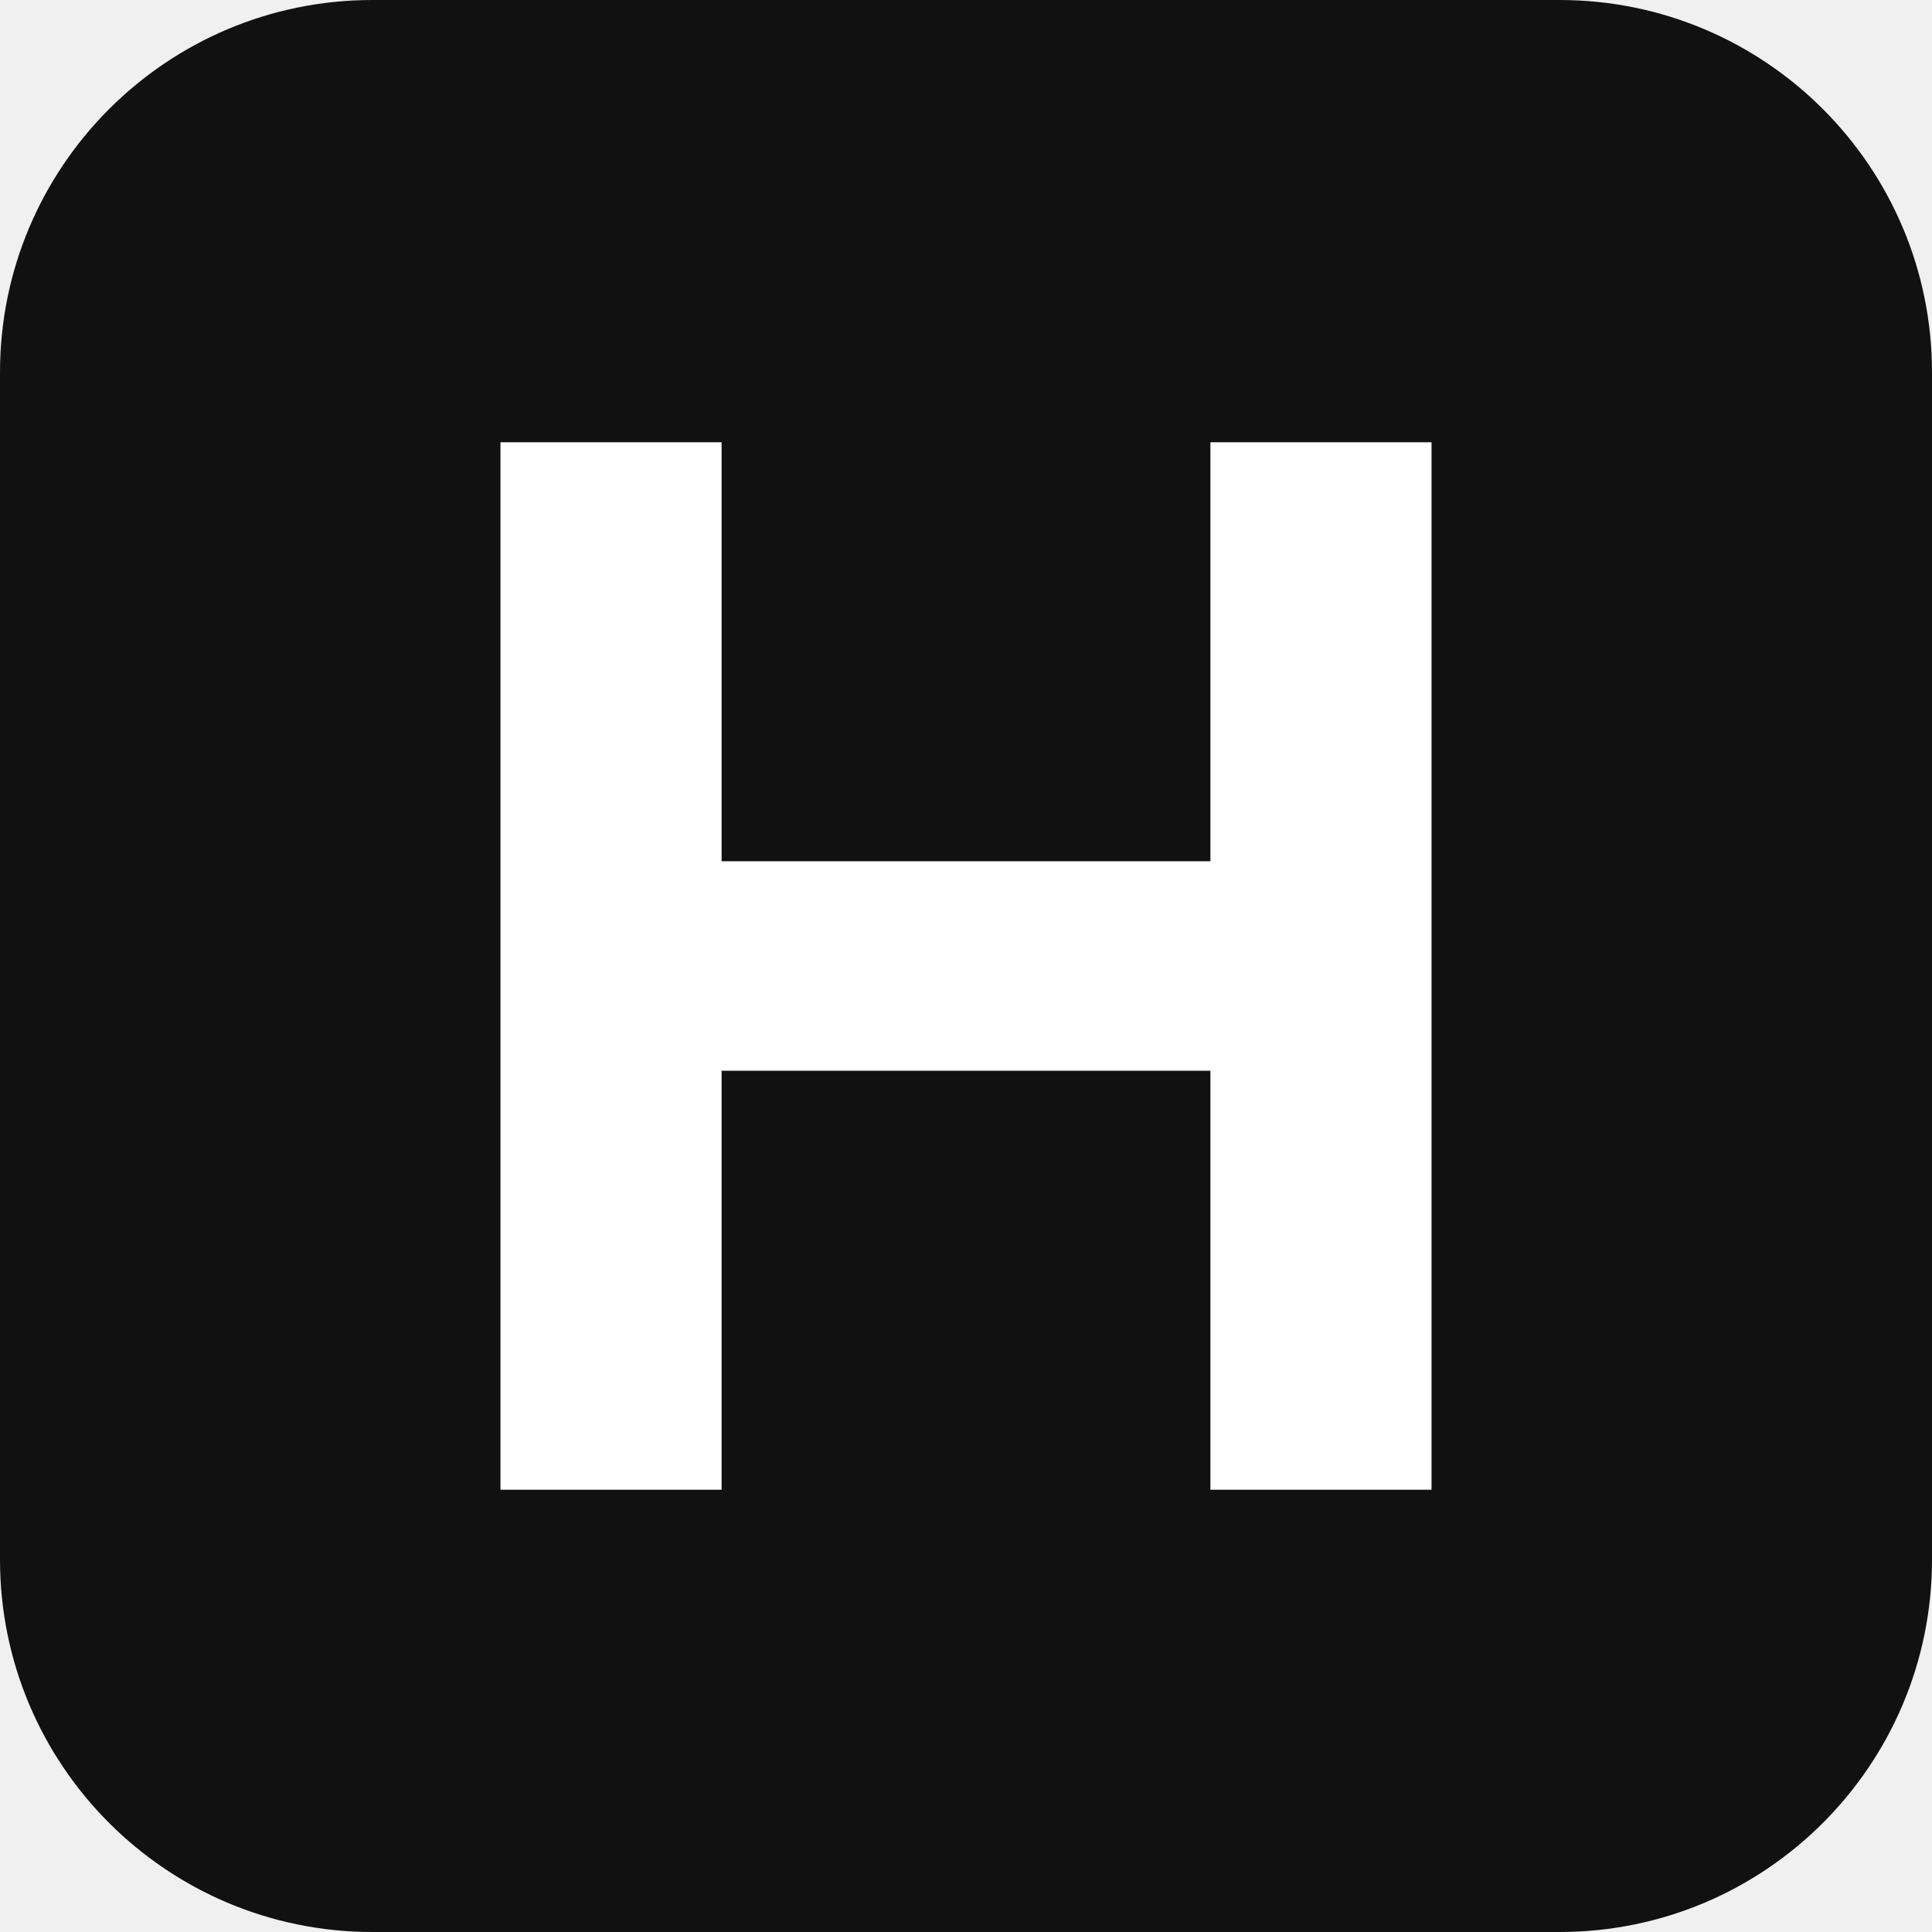
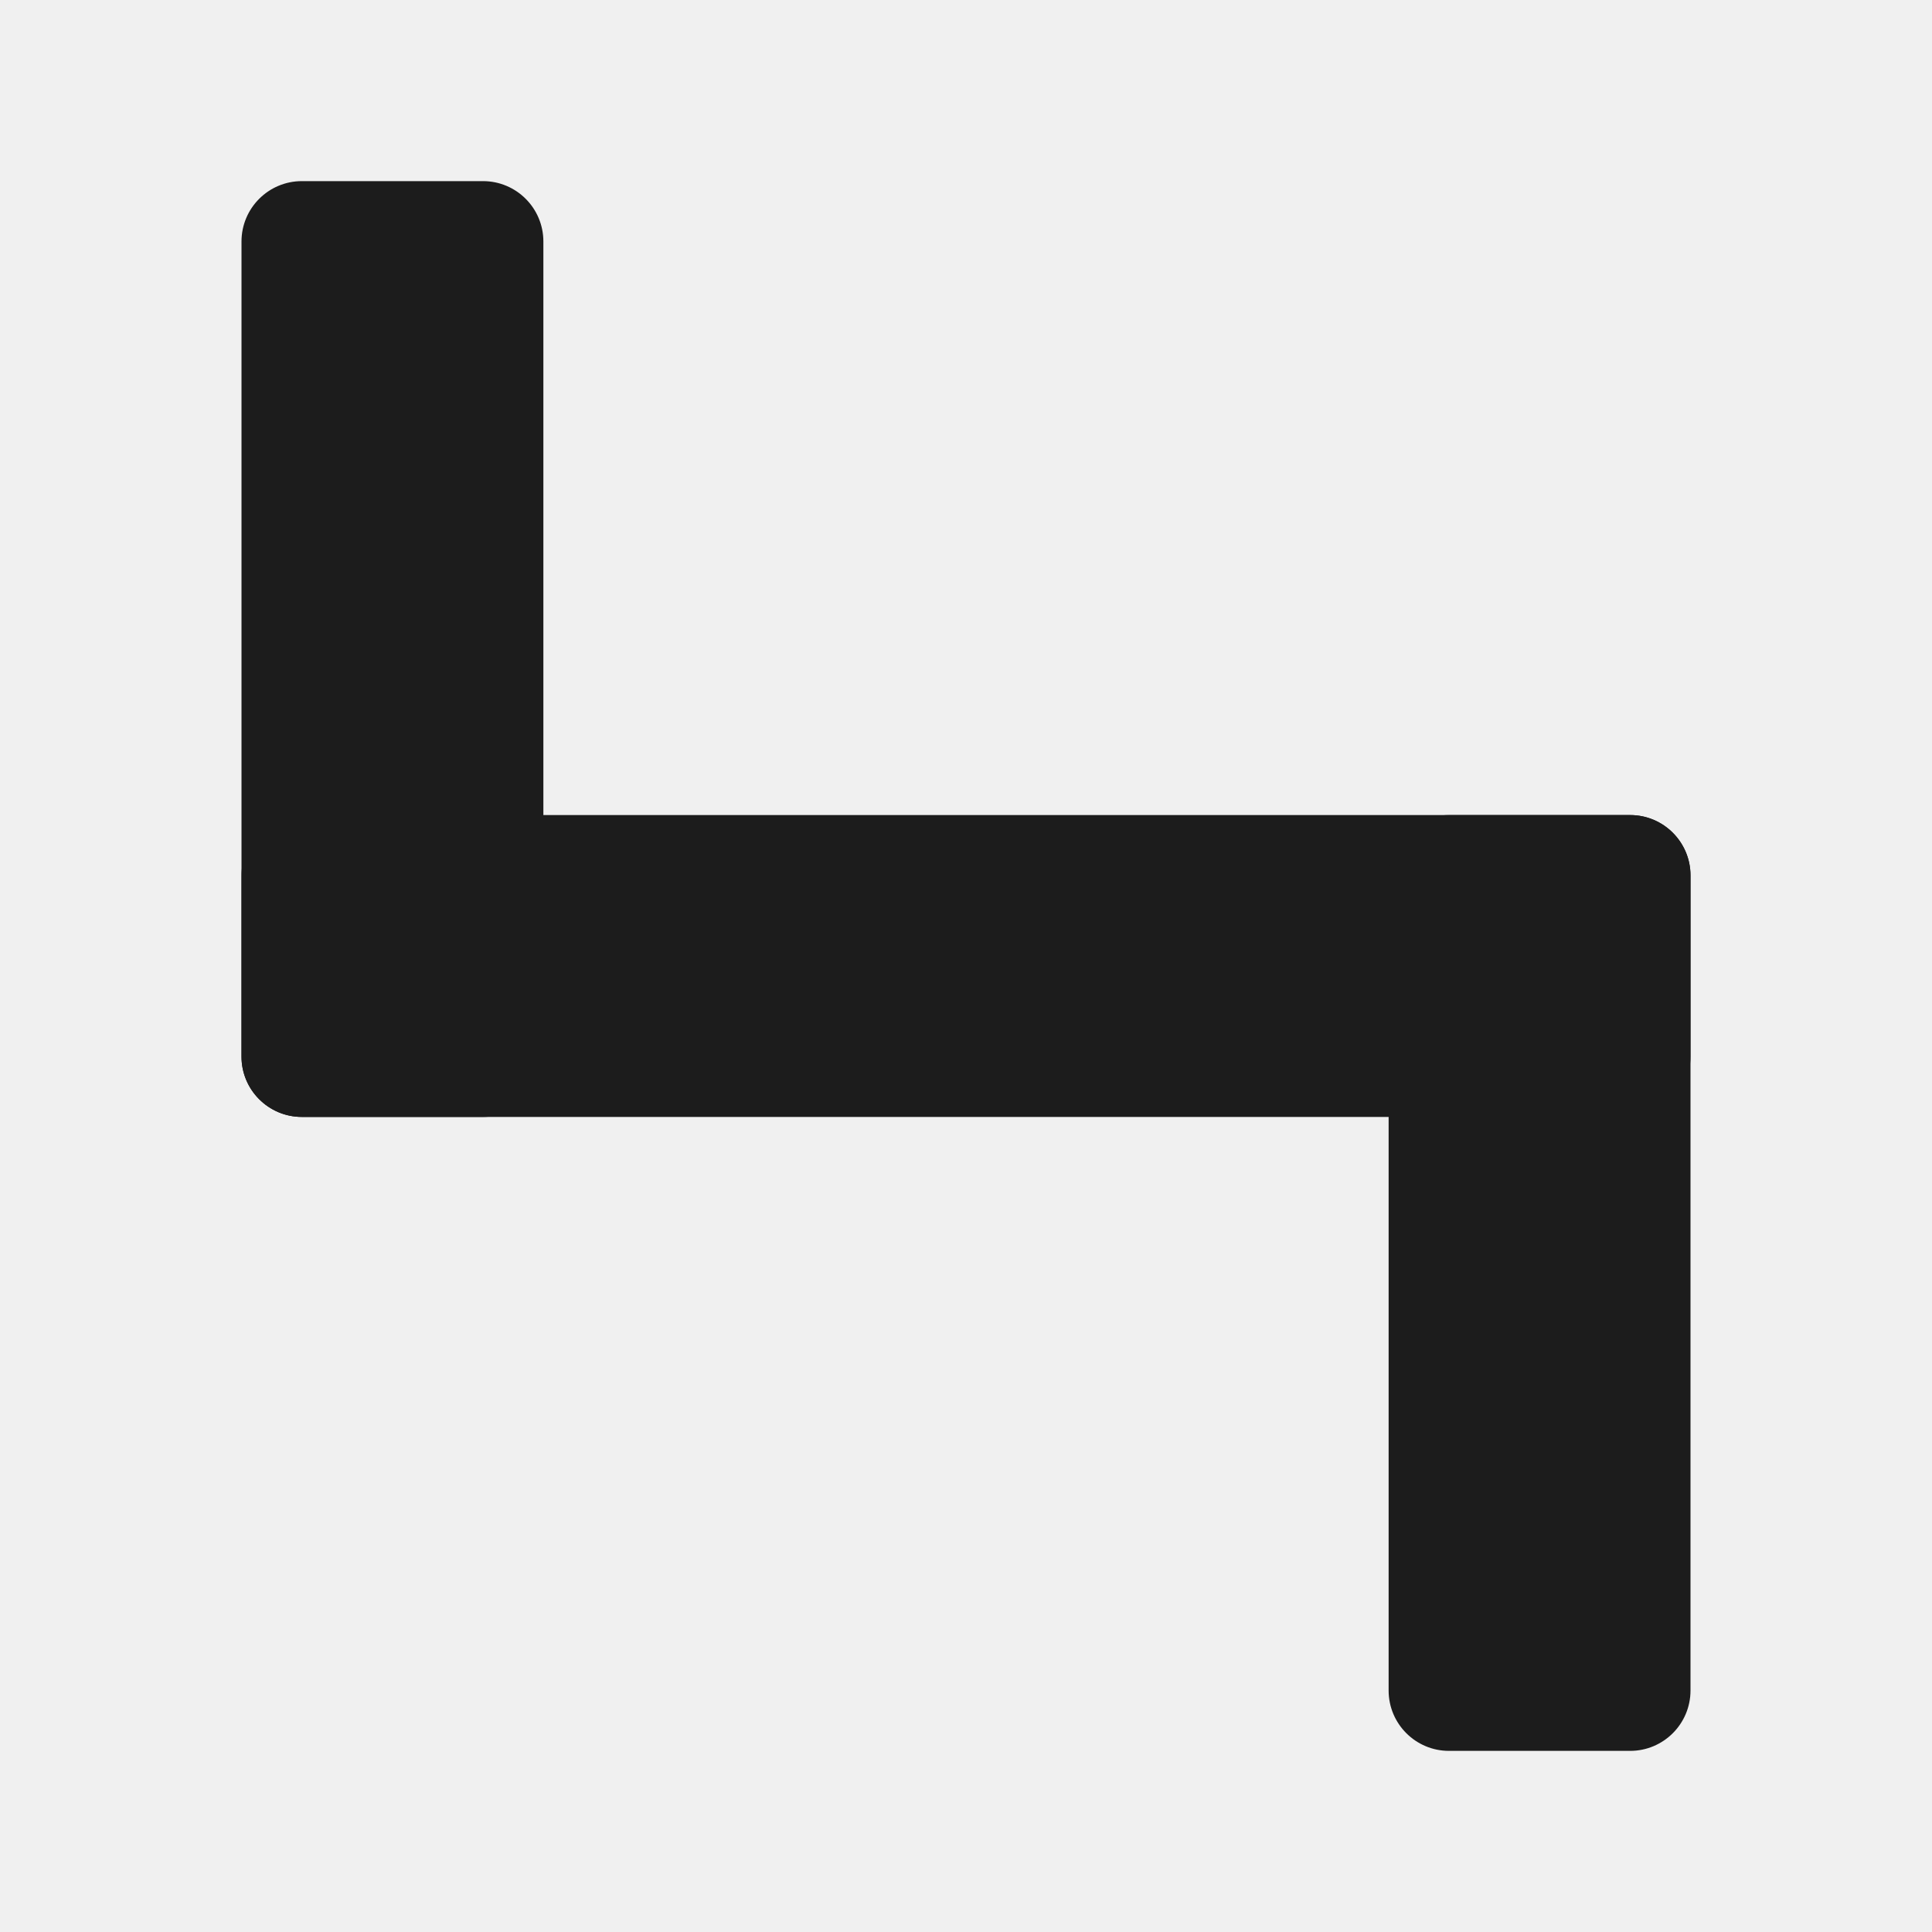
- <svg xmlns="http://www.w3.org/2000/svg" width="166" height="166" viewBox="0 0 166 166" fill="none">
-   <rect width="166" height="166" rx="32" fill="#111111" />
-   <path d="M43 38H62V74H104V38H123V128H104V92H62V128H43V38Z" fill="white" />
+ <svg xmlns="http://www.w3.org/2000/svg" viewBox="0 0 32 32">
+   <style>path, rect { fill: #1c1c1c } @media (prefers-color-scheme: dark) { rect { fill: #f4f4f4 } }</style>
+   <rect x="4" y="3" width="5" height="15.5" rx="1" />
+   <rect x="4" y="13.5" width="24" height="5" rx="1" />
+   <rect x="23" y="13.5" width="5" height="15.5" rx="1" />
</svg>
